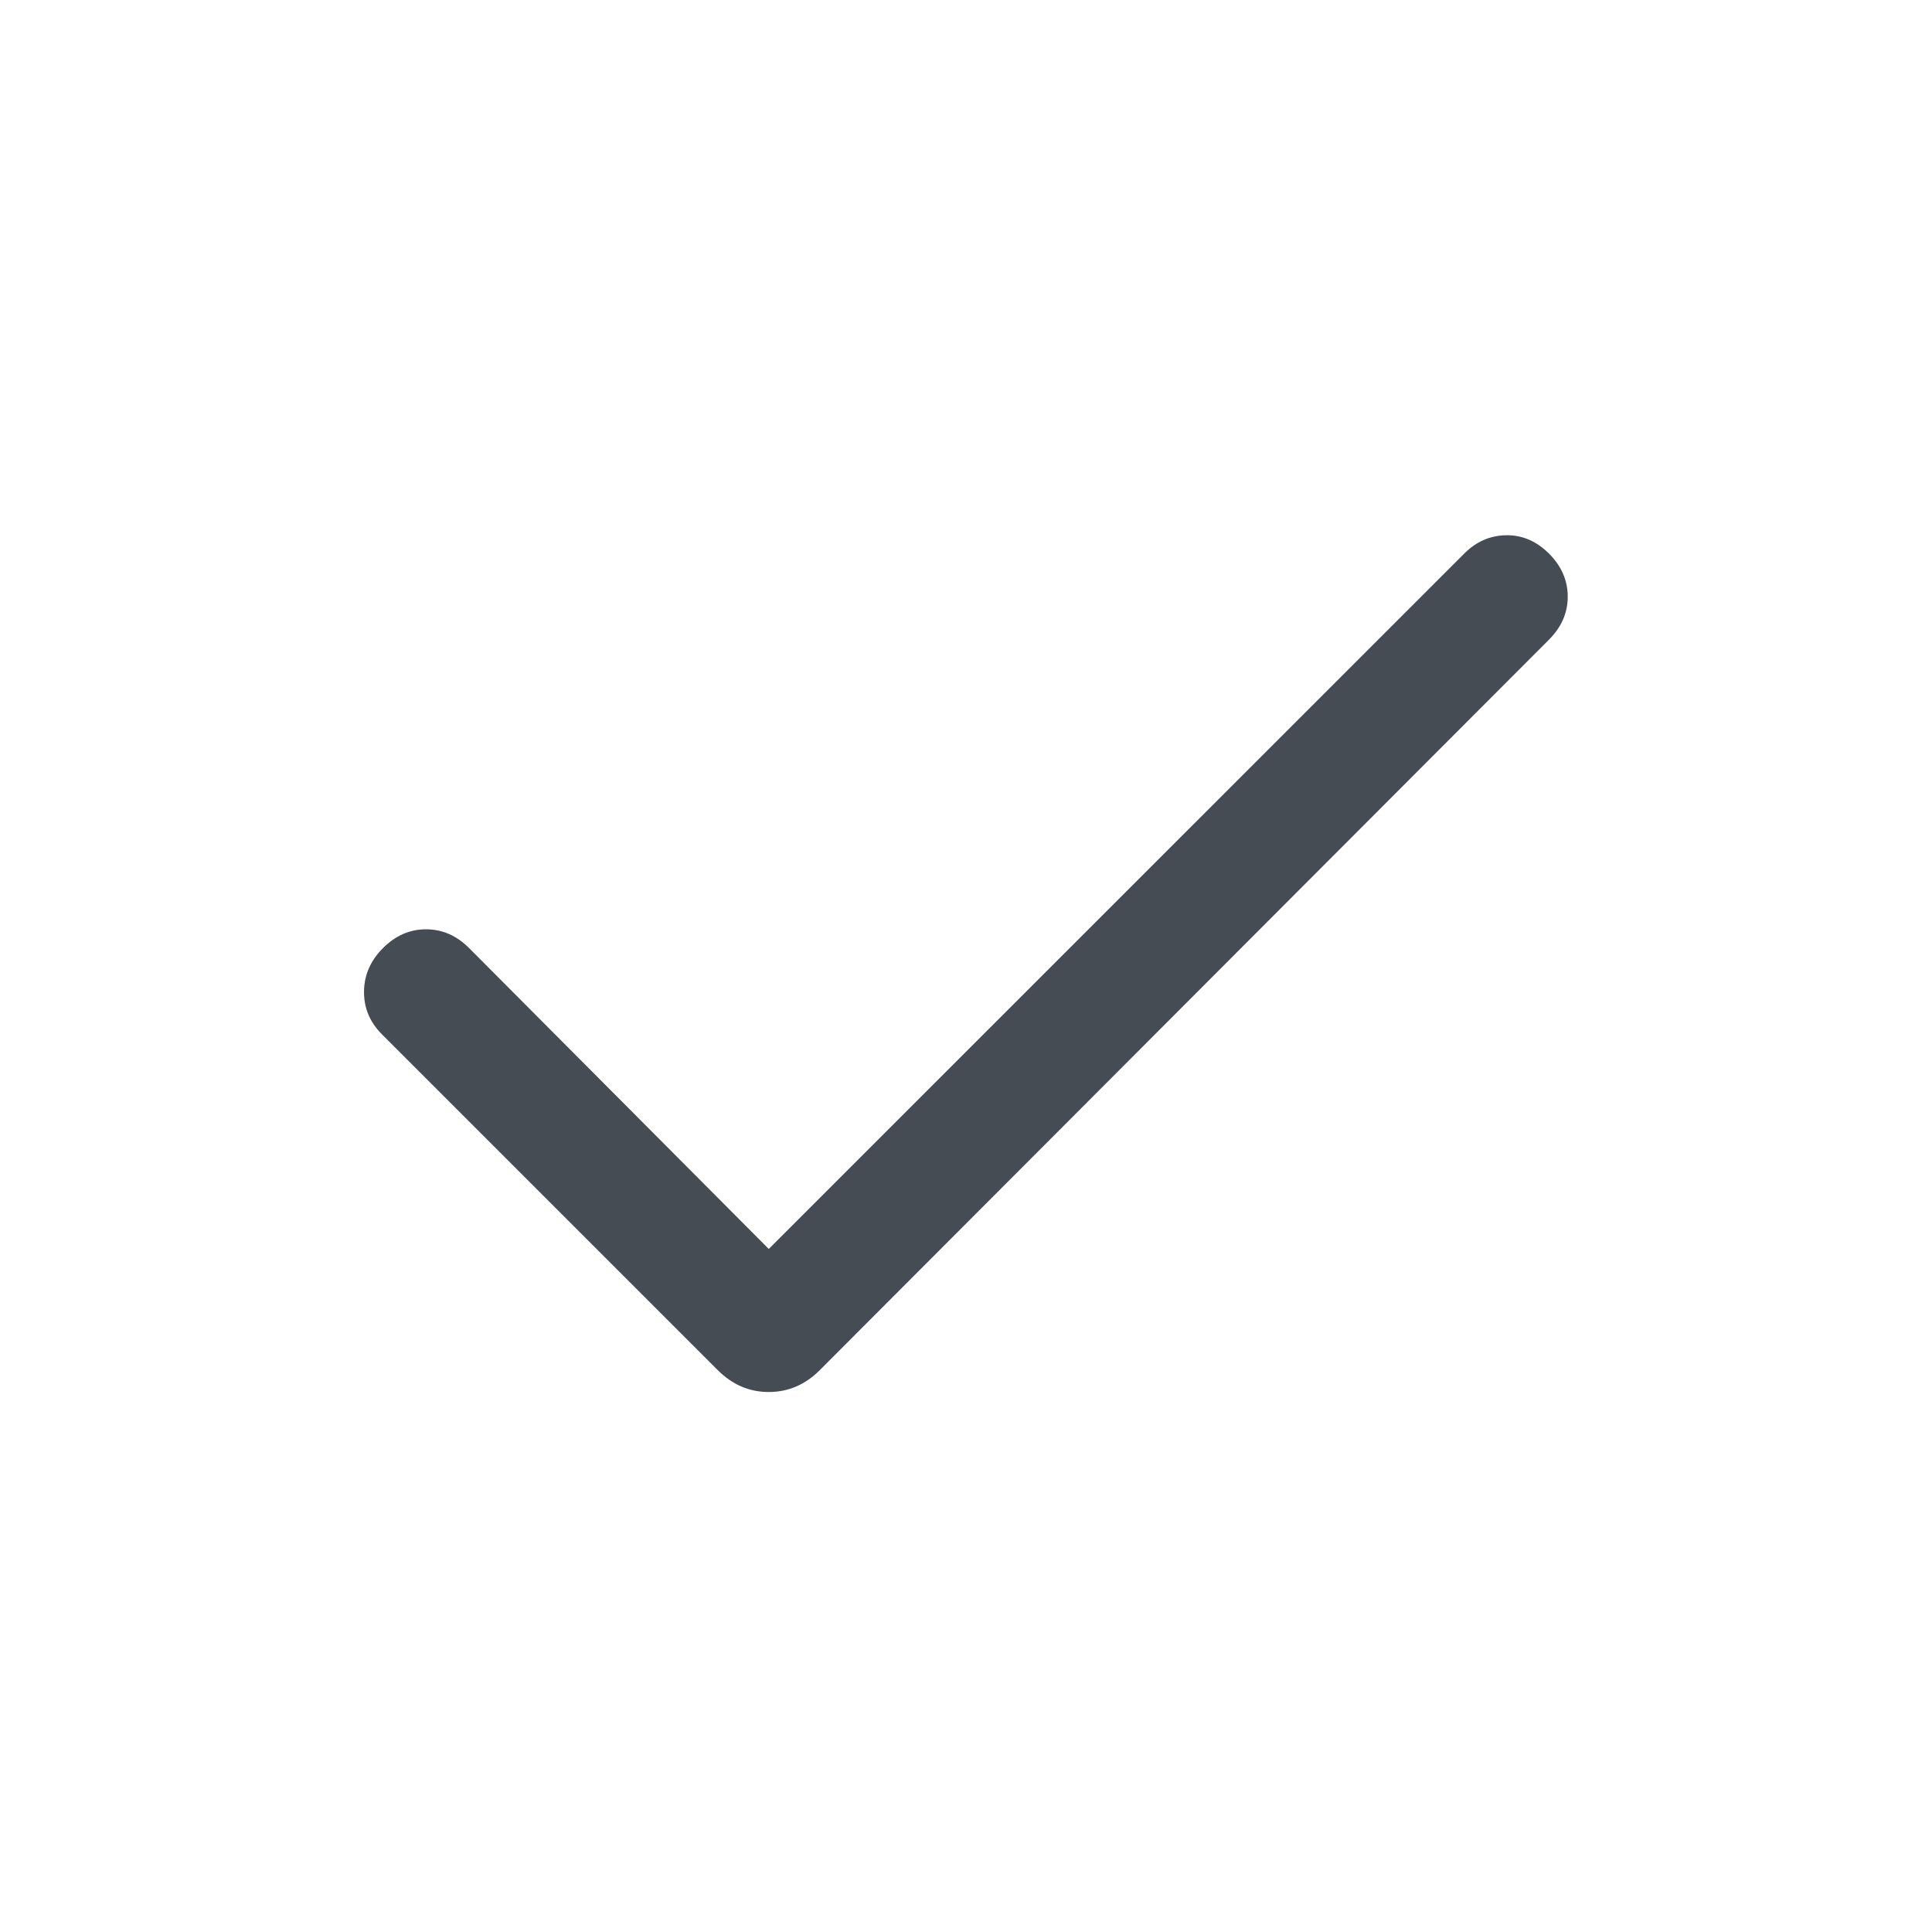
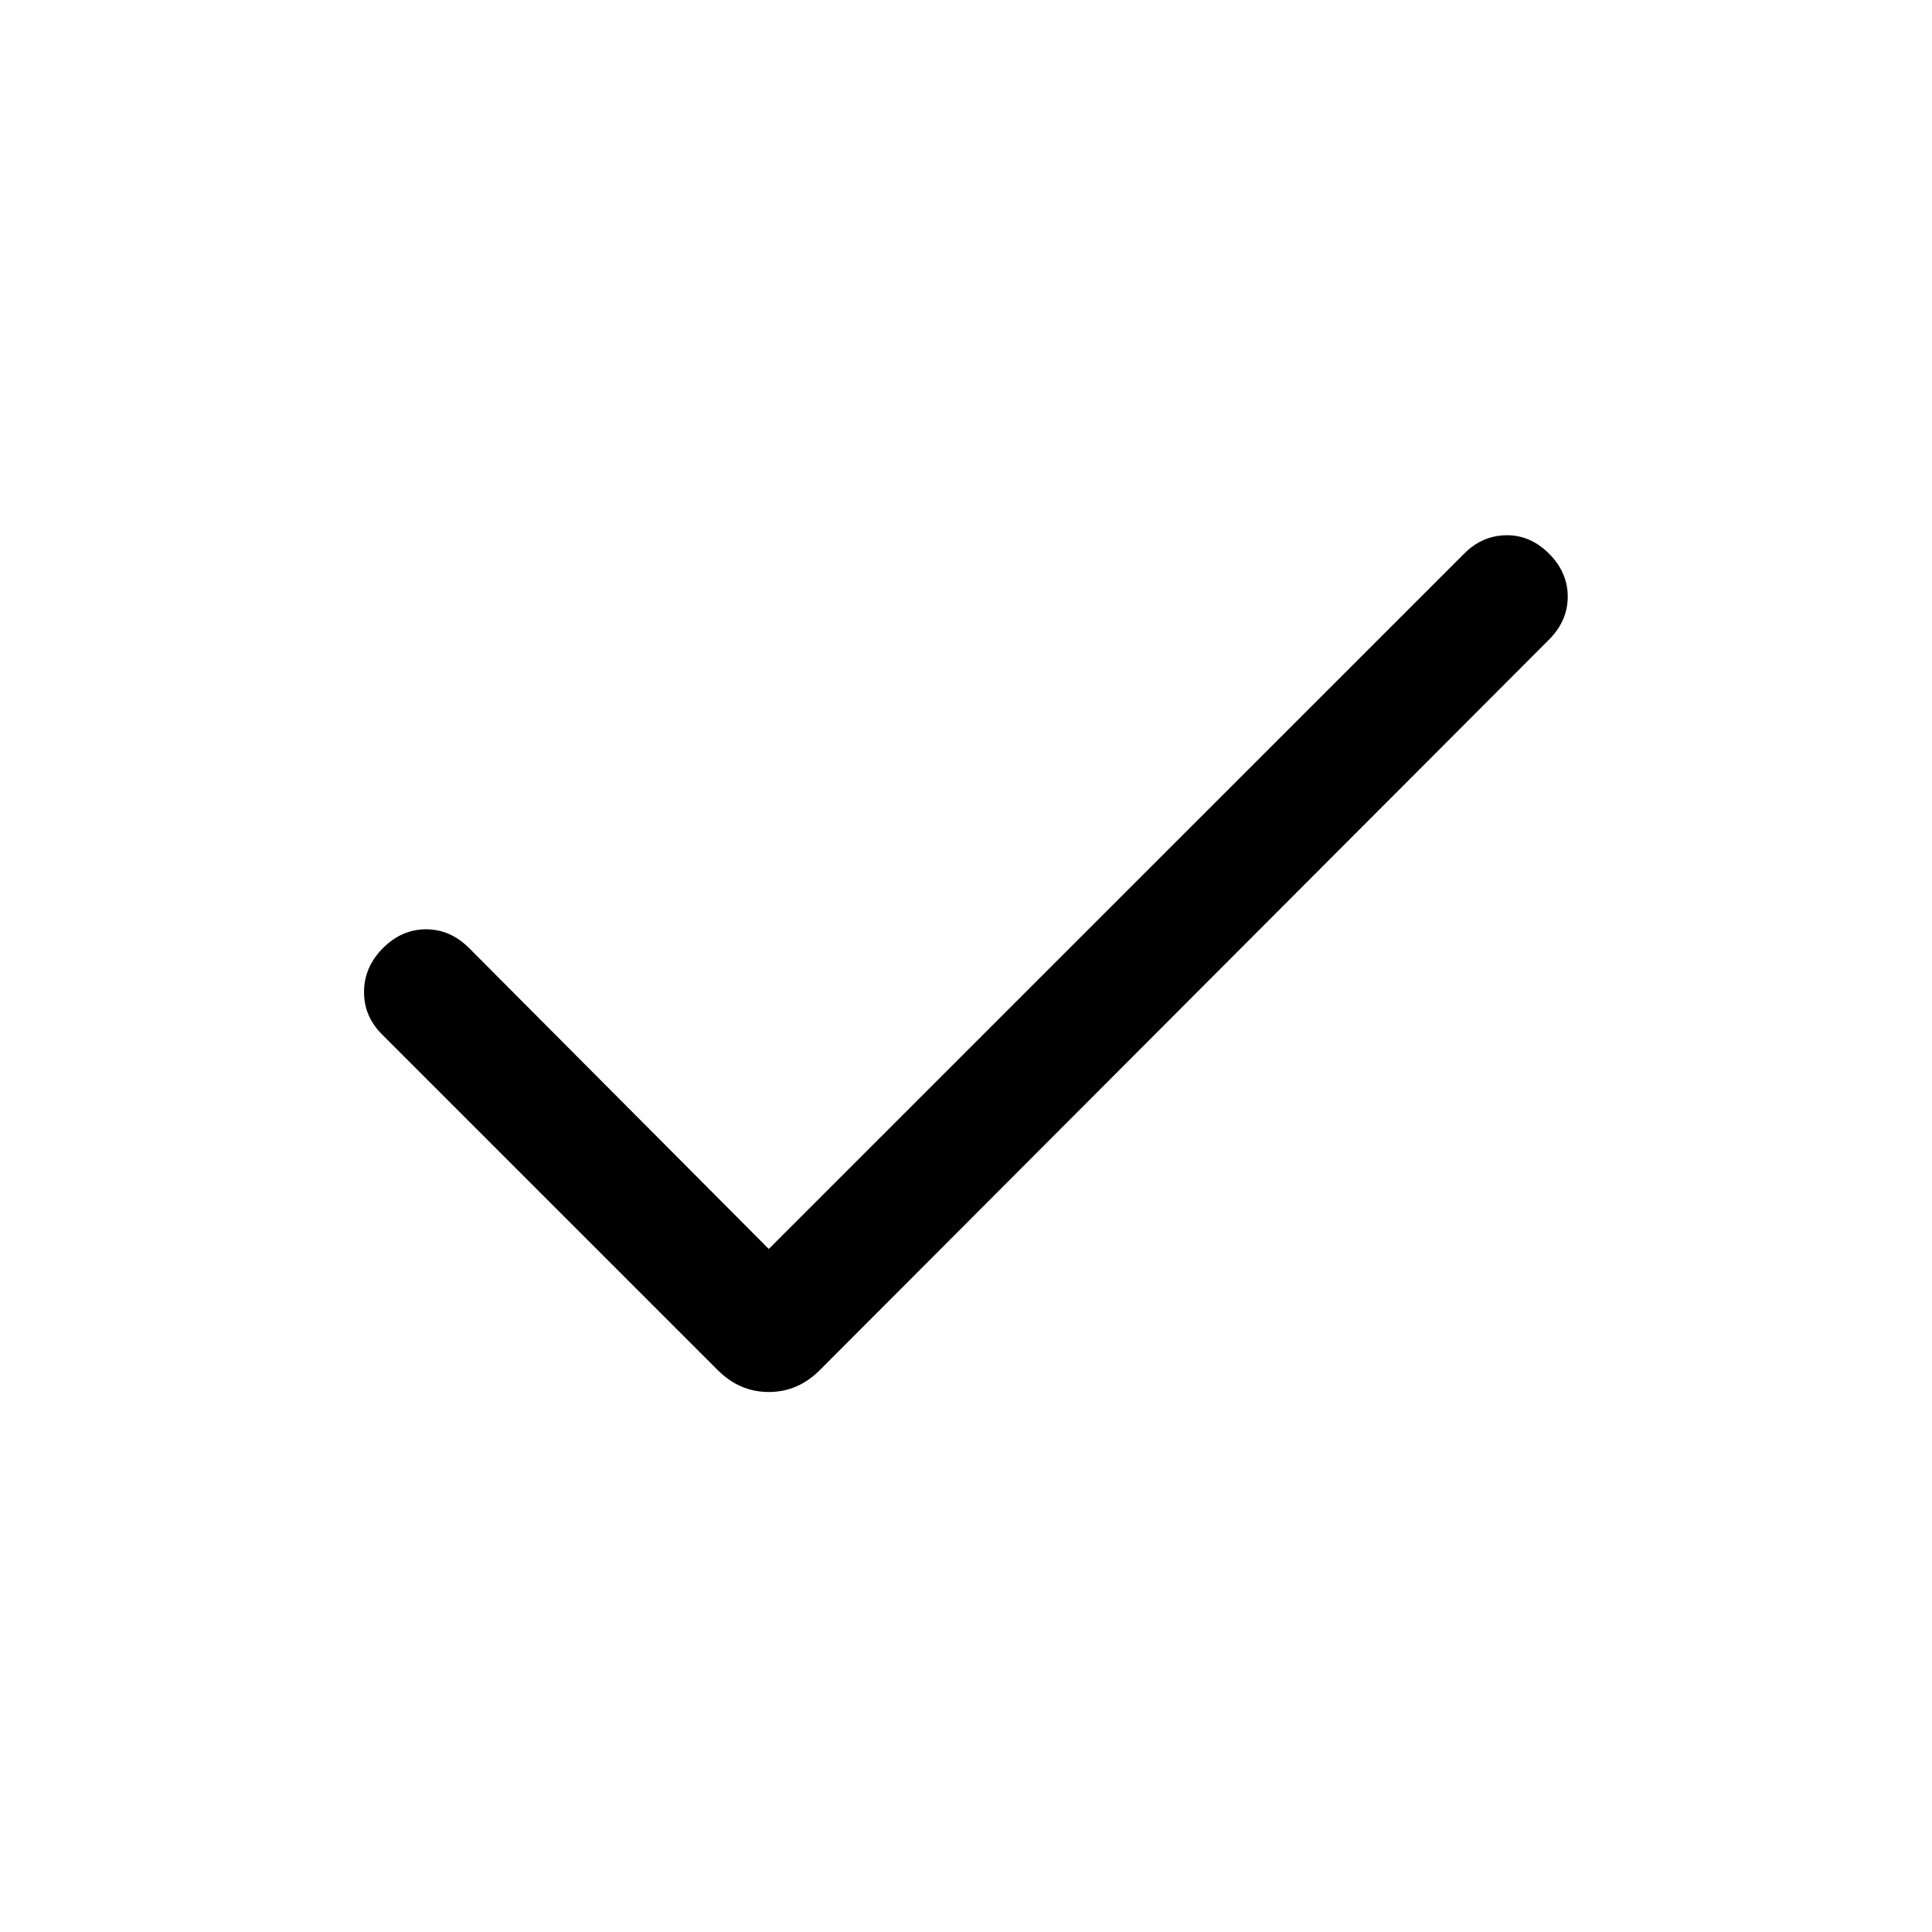
- <svg xmlns="http://www.w3.org/2000/svg" width="24" height="24" viewBox="0 0 24 24" fill="none">
+ <svg xmlns="http://www.w3.org/2000/svg" viewBox="0 0 24 24" fill="none">
  <mask id="mask0_22_199" style="mask-type:alpha" maskUnits="userSpaceOnUse" x="0" y="0" width="24" height="24">
    <rect width="24" height="24" fill="#D9D9D9" />
  </mask>
  <g mask="url(#mask0_22_199)">
-     <path d="M9.55 15.515L18.189 6.877C18.337 6.728 18.511 6.652 18.71 6.649C18.91 6.646 19.087 6.722 19.242 6.877C19.397 7.032 19.475 7.21 19.475 7.412C19.475 7.613 19.397 7.791 19.242 7.946L10.183 17.021C10.002 17.202 9.791 17.292 9.55 17.292C9.309 17.292 9.098 17.202 8.917 17.021L4.742 12.846C4.594 12.697 4.52 12.521 4.522 12.316C4.524 12.112 4.603 11.932 4.758 11.777C4.913 11.622 5.091 11.544 5.292 11.544C5.494 11.544 5.672 11.622 5.827 11.777L9.55 15.515Z" fill="#464C53" />
+     <path d="M9.55 15.515L18.189 6.877C18.337 6.728 18.511 6.652 18.71 6.649C18.91 6.646 19.087 6.722 19.242 6.877C19.397 7.032 19.475 7.21 19.475 7.412C19.475 7.613 19.397 7.791 19.242 7.946L10.183 17.021C10.002 17.202 9.791 17.292 9.55 17.292C9.309 17.292 9.098 17.202 8.917 17.021L4.742 12.846C4.594 12.697 4.52 12.521 4.522 12.316C4.524 12.112 4.603 11.932 4.758 11.777C4.913 11.622 5.091 11.544 5.292 11.544C5.494 11.544 5.672 11.622 5.827 11.777L9.55 15.515Z" fill="currentColor" />
  </g>
</svg>
